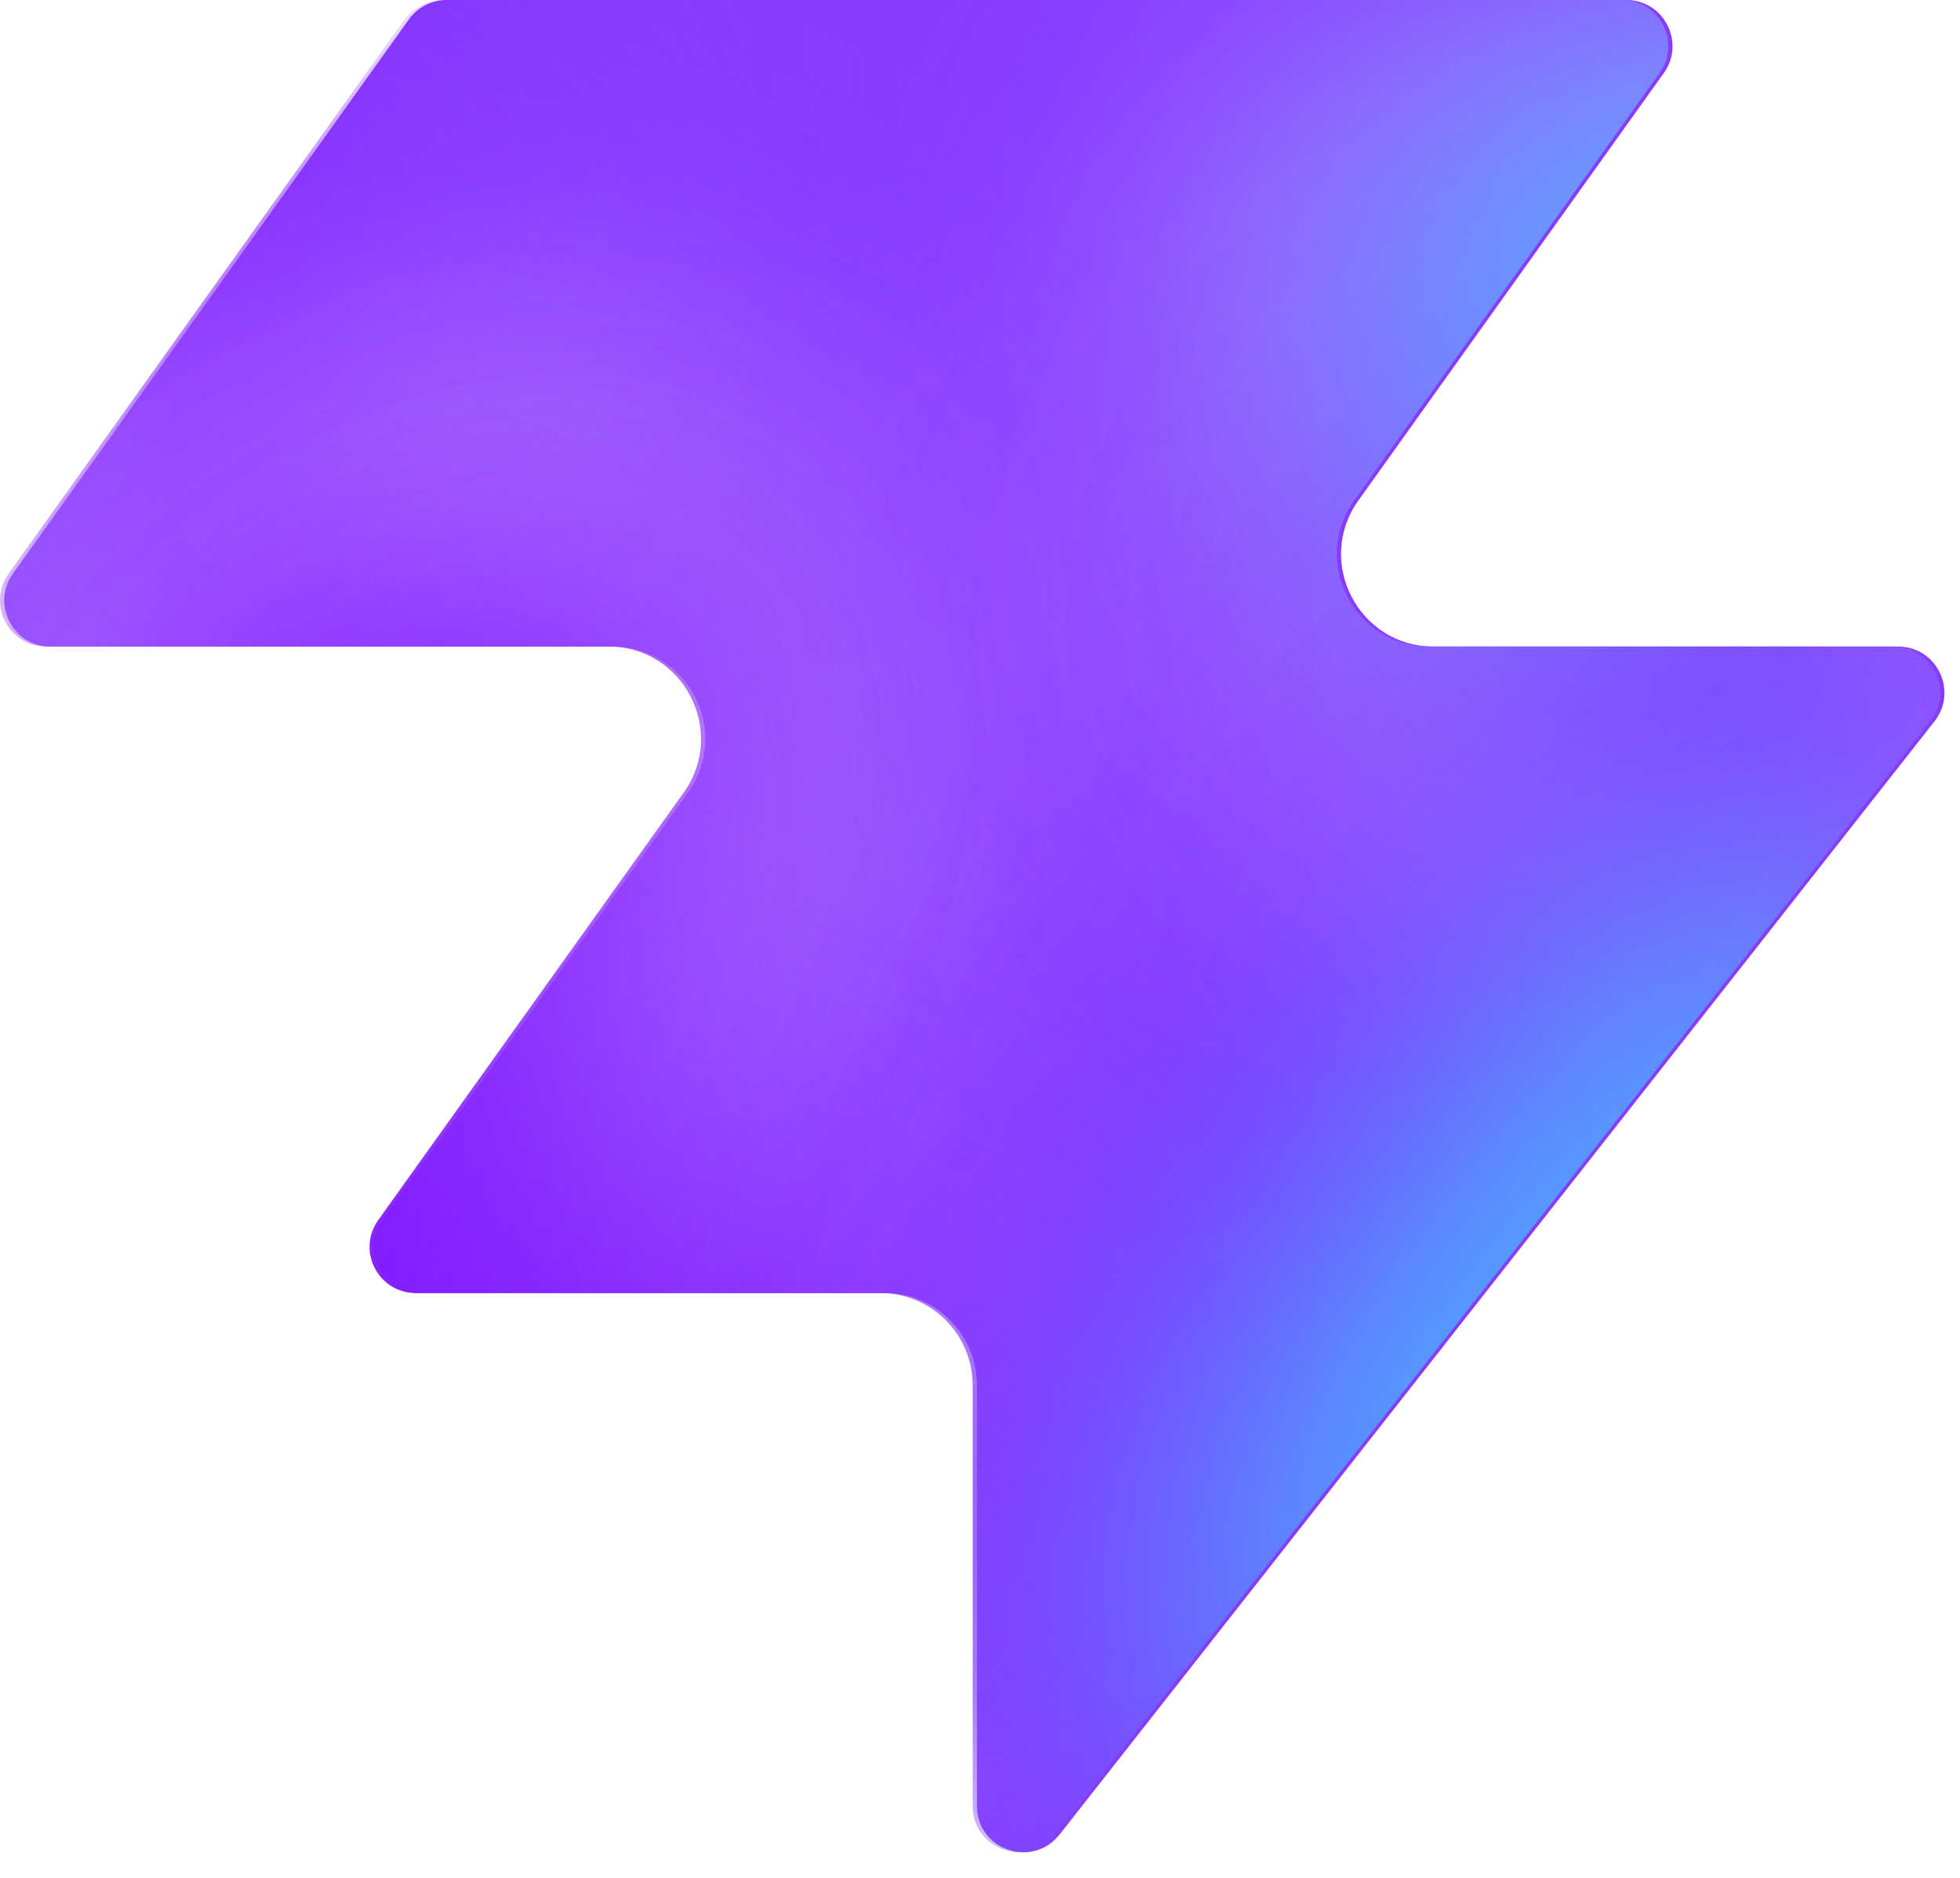
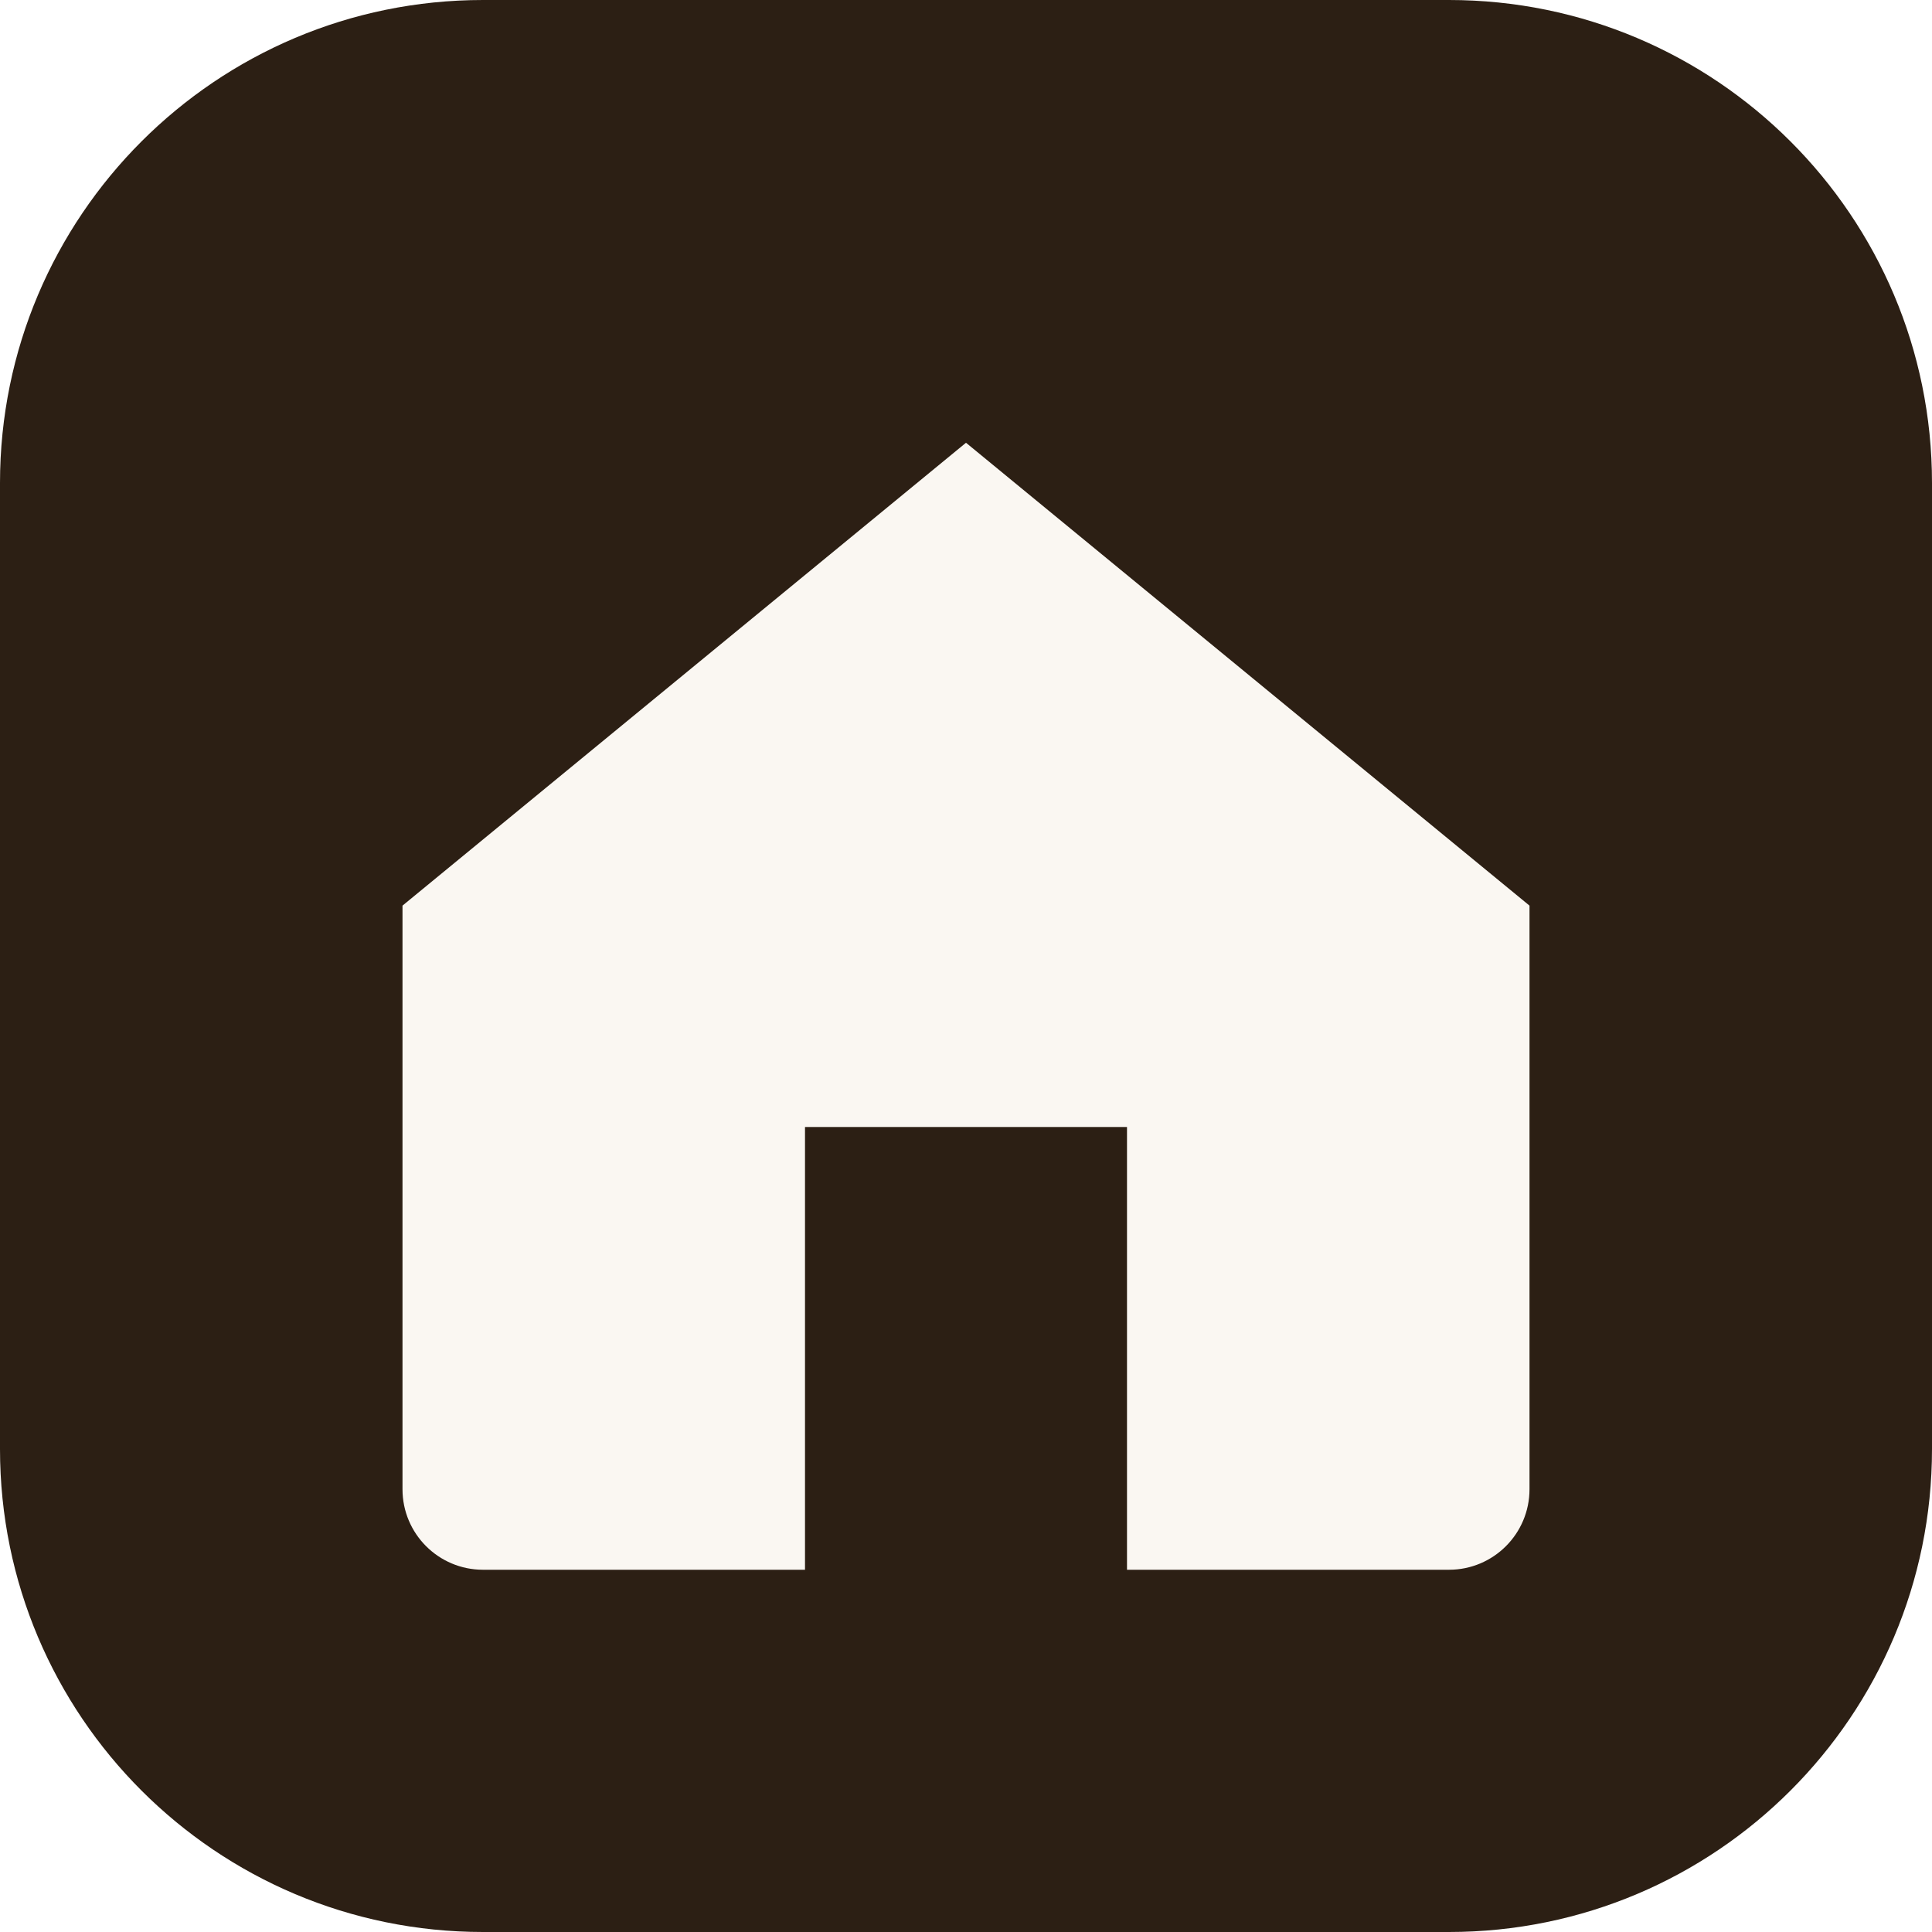
- <svg xmlns="http://www.w3.org/2000/svg" width="48" height="46" fill="none" viewBox="0 0 48 46">
-   <path fill="#863bff" d="M25.946 44.938c-.664.845-2.021.375-2.021-.698V33.937a2.26 2.26 0 0 0-2.262-2.262H10.287c-.92 0-1.456-1.04-.92-1.788l7.48-10.471c1.07-1.497 0-3.578-1.842-3.578H1.237c-.92 0-1.456-1.04-.92-1.788L10.013.474c.214-.297.556-.474.92-.474h28.894c.92 0 1.456 1.04.92 1.788l-7.48 10.471c-1.07 1.498 0 3.579 1.842 3.579h11.377c.943 0 1.473 1.088.89 1.83L25.947 44.94z" style="fill:#863bff;fill:color(display-p3 .525 .23 1);fill-opacity:1" />
-   <mask id="a" width="48" height="46" x="0" y="0" maskUnits="userSpaceOnUse" style="mask-type:alpha">
-     <path fill="#000" d="M25.842 44.938c-.664.844-2.021.375-2.021-.698V33.937a2.26 2.26 0 0 0-2.262-2.262H10.183c-.92 0-1.456-1.04-.92-1.788l7.48-10.471c1.07-1.498 0-3.579-1.842-3.579H1.133c-.92 0-1.456-1.04-.92-1.787L9.91.473c.214-.297.556-.474.92-.474h28.894c.92 0 1.456 1.04.92 1.788l-7.48 10.471c-1.07 1.498 0 3.578 1.842 3.578h11.377c.943 0 1.473 1.088.89 1.832L25.843 44.94z" style="fill:#000;fill-opacity:1" />
-   </mask>
-   <g mask="url(#a)">
-     <g filter="url(#b)">
-       <ellipse cx="5.508" cy="14.704" fill="#ede6ff" rx="5.508" ry="14.704" style="fill:#ede6ff;fill:color(display-p3 .927 .903 1);fill-opacity:1" transform="matrix(.00324 1 1 -.00324 -4.47 31.516)" />
-     </g>
-     <g filter="url(#c)">
-       <ellipse cx="10.399" cy="29.851" fill="#ede6ff" rx="10.399" ry="29.851" style="fill:#ede6ff;fill:color(display-p3 .927 .903 1);fill-opacity:1" transform="matrix(.00324 1 1 -.00324 -39.328 7.883)" />
-     </g>
-     <g filter="url(#d)">
-       <ellipse cx="5.508" cy="30.487" fill="#7e14ff" rx="5.508" ry="30.487" style="fill:#7e14ff;fill:color(display-p3 .492 .077 1);fill-opacity:1" transform="rotate(89.814 -25.913 -14.639)scale(1 -1)" />
-     </g>
-     <g filter="url(#e)">
-       <ellipse cx="5.508" cy="30.599" fill="#7e14ff" rx="5.508" ry="30.599" style="fill:#7e14ff;fill:color(display-p3 .492 .077 1);fill-opacity:1" transform="rotate(89.814 -32.644 -3.334)scale(1 -1)" />
-     </g>
-     <g filter="url(#f)">
-       <ellipse cx="5.508" cy="30.599" fill="#7e14ff" rx="5.508" ry="30.599" style="fill:#7e14ff;fill:color(display-p3 .492 .077 1);fill-opacity:1" transform="matrix(.00324 1 1 -.00324 -34.34 30.47)" />
-     </g>
-     <g filter="url(#g)">
-       <ellipse cx="14.072" cy="22.078" fill="#ede6ff" rx="14.072" ry="22.078" style="fill:#ede6ff;fill:color(display-p3 .927 .903 1);fill-opacity:1" transform="rotate(93.35 24.506 48.493)scale(-1 1)" />
-     </g>
-     <g filter="url(#h)">
-       <ellipse cx="3.47" cy="21.501" fill="#7e14ff" rx="3.47" ry="21.501" style="fill:#7e14ff;fill:color(display-p3 .492 .077 1);fill-opacity:1" transform="rotate(89.009 28.708 47.59)scale(-1 1)" />
-     </g>
-     <g filter="url(#i)">
-       <ellipse cx="3.47" cy="21.501" fill="#7e14ff" rx="3.47" ry="21.501" style="fill:#7e14ff;fill:color(display-p3 .492 .077 1);fill-opacity:1" transform="rotate(89.009 28.708 47.59)scale(-1 1)" />
-     </g>
-     <g filter="url(#j)">
-       <ellipse cx=".387" cy="8.972" fill="#7e14ff" rx="4.407" ry="29.108" style="fill:#7e14ff;fill:color(display-p3 .492 .077 1);fill-opacity:1" transform="rotate(39.51 .387 8.972)" />
-     </g>
-     <g filter="url(#k)">
-       <ellipse cx="47.523" cy="-6.092" fill="#7e14ff" rx="4.407" ry="29.108" style="fill:#7e14ff;fill:color(display-p3 .492 .077 1);fill-opacity:1" transform="rotate(37.892 47.523 -6.092)" />
-     </g>
-     <g filter="url(#l)">
-       <ellipse cx="41.412" cy="6.333" fill="#47bfff" rx="5.971" ry="9.665" style="fill:#47bfff;fill:color(display-p3 .28 .748 1);fill-opacity:1" transform="rotate(37.892 41.412 6.333)" />
-     </g>
-     <g filter="url(#m)">
-       <ellipse cx="-1.879" cy="38.332" fill="#7e14ff" rx="4.407" ry="29.108" style="fill:#7e14ff;fill:color(display-p3 .492 .077 1);fill-opacity:1" transform="rotate(37.892 -1.88 38.332)" />
-     </g>
-     <g filter="url(#n)">
-       <ellipse cx="-1.879" cy="38.332" fill="#7e14ff" rx="4.407" ry="29.108" style="fill:#7e14ff;fill:color(display-p3 .492 .077 1);fill-opacity:1" transform="rotate(37.892 -1.88 38.332)" />
-     </g>
-     <g filter="url(#o)">
-       <ellipse cx="35.651" cy="29.907" fill="#7e14ff" rx="4.407" ry="29.108" style="fill:#7e14ff;fill:color(display-p3 .492 .077 1);fill-opacity:1" transform="rotate(37.892 35.651 29.907)" />
-     </g>
-     <g filter="url(#p)">
-       <ellipse cx="38.418" cy="32.4" fill="#47bfff" rx="5.971" ry="15.297" style="fill:#47bfff;fill:color(display-p3 .28 .748 1);fill-opacity:1" transform="rotate(37.892 38.418 32.4)" />
-     </g>
-   </g>
-   <defs>
-     <filter id="b" width="60.045" height="41.654" x="-19.77" y="16.149" color-interpolation-filters="sRGB" filterUnits="userSpaceOnUse">
-       <feFlood flood-opacity="0" result="BackgroundImageFix" />
-       <feBlend in="SourceGraphic" in2="BackgroundImageFix" result="shape" />
-       <feGaussianBlur result="effect1_foregroundBlur_2002_17158" stdDeviation="7.659" />
-     </filter>
-     <filter id="c" width="90.34" height="51.437" x="-54.613" y="-7.533" color-interpolation-filters="sRGB" filterUnits="userSpaceOnUse">
-       <feFlood flood-opacity="0" result="BackgroundImageFix" />
-       <feBlend in="SourceGraphic" in2="BackgroundImageFix" result="shape" />
-       <feGaussianBlur result="effect1_foregroundBlur_2002_17158" stdDeviation="7.659" />
-     </filter>
-     <filter id="d" width="79.355" height="29.4" x="-49.64" y="2.03" color-interpolation-filters="sRGB" filterUnits="userSpaceOnUse">
-       <feFlood flood-opacity="0" result="BackgroundImageFix" />
-       <feBlend in="SourceGraphic" in2="BackgroundImageFix" result="shape" />
-       <feGaussianBlur result="effect1_foregroundBlur_2002_17158" stdDeviation="4.596" />
-     </filter>
-     <filter id="e" width="79.579" height="29.4" x="-45.045" y="20.029" color-interpolation-filters="sRGB" filterUnits="userSpaceOnUse">
-       <feFlood flood-opacity="0" result="BackgroundImageFix" />
-       <feBlend in="SourceGraphic" in2="BackgroundImageFix" result="shape" />
-       <feGaussianBlur result="effect1_foregroundBlur_2002_17158" stdDeviation="4.596" />
-     </filter>
-     <filter id="f" width="79.579" height="29.4" x="-43.513" y="21.178" color-interpolation-filters="sRGB" filterUnits="userSpaceOnUse">
-       <feFlood flood-opacity="0" result="BackgroundImageFix" />
-       <feBlend in="SourceGraphic" in2="BackgroundImageFix" result="shape" />
-       <feGaussianBlur result="effect1_foregroundBlur_2002_17158" stdDeviation="4.596" />
-     </filter>
-     <filter id="g" width="74.749" height="58.852" x="15.756" y="-17.901" color-interpolation-filters="sRGB" filterUnits="userSpaceOnUse">
-       <feFlood flood-opacity="0" result="BackgroundImageFix" />
-       <feBlend in="SourceGraphic" in2="BackgroundImageFix" result="shape" />
-       <feGaussianBlur result="effect1_foregroundBlur_2002_17158" stdDeviation="7.659" />
-     </filter>
-     <filter id="h" width="61.377" height="25.362" x="23.548" y="2.284" color-interpolation-filters="sRGB" filterUnits="userSpaceOnUse">
-       <feFlood flood-opacity="0" result="BackgroundImageFix" />
-       <feBlend in="SourceGraphic" in2="BackgroundImageFix" result="shape" />
-       <feGaussianBlur result="effect1_foregroundBlur_2002_17158" stdDeviation="4.596" />
-     </filter>
-     <filter id="i" width="61.377" height="25.362" x="23.548" y="2.284" color-interpolation-filters="sRGB" filterUnits="userSpaceOnUse">
-       <feFlood flood-opacity="0" result="BackgroundImageFix" />
-       <feBlend in="SourceGraphic" in2="BackgroundImageFix" result="shape" />
-       <feGaussianBlur result="effect1_foregroundBlur_2002_17158" stdDeviation="4.596" />
-     </filter>
-     <filter id="j" width="56.045" height="63.649" x="-27.636" y="-22.853" color-interpolation-filters="sRGB" filterUnits="userSpaceOnUse">
-       <feFlood flood-opacity="0" result="BackgroundImageFix" />
-       <feBlend in="SourceGraphic" in2="BackgroundImageFix" result="shape" />
-       <feGaussianBlur result="effect1_foregroundBlur_2002_17158" stdDeviation="4.596" />
-     </filter>
-     <filter id="k" width="54.814" height="64.646" x="20.116" y="-38.415" color-interpolation-filters="sRGB" filterUnits="userSpaceOnUse">
-       <feFlood flood-opacity="0" result="BackgroundImageFix" />
-       <feBlend in="SourceGraphic" in2="BackgroundImageFix" result="shape" />
-       <feGaussianBlur result="effect1_foregroundBlur_2002_17158" stdDeviation="4.596" />
-     </filter>
-     <filter id="l" width="33.541" height="35.313" x="24.641" y="-11.323" color-interpolation-filters="sRGB" filterUnits="userSpaceOnUse">
-       <feFlood flood-opacity="0" result="BackgroundImageFix" />
-       <feBlend in="SourceGraphic" in2="BackgroundImageFix" result="shape" />
-       <feGaussianBlur result="effect1_foregroundBlur_2002_17158" stdDeviation="4.596" />
-     </filter>
-     <filter id="m" width="54.814" height="64.646" x="-29.286" y="6.009" color-interpolation-filters="sRGB" filterUnits="userSpaceOnUse">
-       <feFlood flood-opacity="0" result="BackgroundImageFix" />
-       <feBlend in="SourceGraphic" in2="BackgroundImageFix" result="shape" />
-       <feGaussianBlur result="effect1_foregroundBlur_2002_17158" stdDeviation="4.596" />
-     </filter>
-     <filter id="n" width="54.814" height="64.646" x="-29.286" y="6.009" color-interpolation-filters="sRGB" filterUnits="userSpaceOnUse">
-       <feFlood flood-opacity="0" result="BackgroundImageFix" />
-       <feBlend in="SourceGraphic" in2="BackgroundImageFix" result="shape" />
-       <feGaussianBlur result="effect1_foregroundBlur_2002_17158" stdDeviation="4.596" />
-     </filter>
-     <filter id="o" width="54.814" height="64.646" x="8.244" y="-2.416" color-interpolation-filters="sRGB" filterUnits="userSpaceOnUse">
-       <feFlood flood-opacity="0" result="BackgroundImageFix" />
-       <feBlend in="SourceGraphic" in2="BackgroundImageFix" result="shape" />
-       <feGaussianBlur result="effect1_foregroundBlur_2002_17158" stdDeviation="4.596" />
-     </filter>
-     <filter id="p" width="39.409" height="43.623" x="18.713" y="10.588" color-interpolation-filters="sRGB" filterUnits="userSpaceOnUse">
-       <feFlood flood-opacity="0" result="BackgroundImageFix" />
-       <feBlend in="SourceGraphic" in2="BackgroundImageFix" result="shape" />
-       <feGaussianBlur result="effect1_foregroundBlur_2002_17158" stdDeviation="4.596" />
-     </filter>
-   </defs>
+ <svg xmlns="http://www.w3.org/2000/svg" viewBox="0 0 48 48">
+   <rect width="48" height="48" rx="12" fill="#2c1f14" />
+   <path fill="#faf7f2" d="M10 22.5 24 11l14 11.5V37a2 2 0 0 1-2 2h-8V28h-8v11h-8a2 2 0 0 1-2-2V22.5Z" />
</svg>
